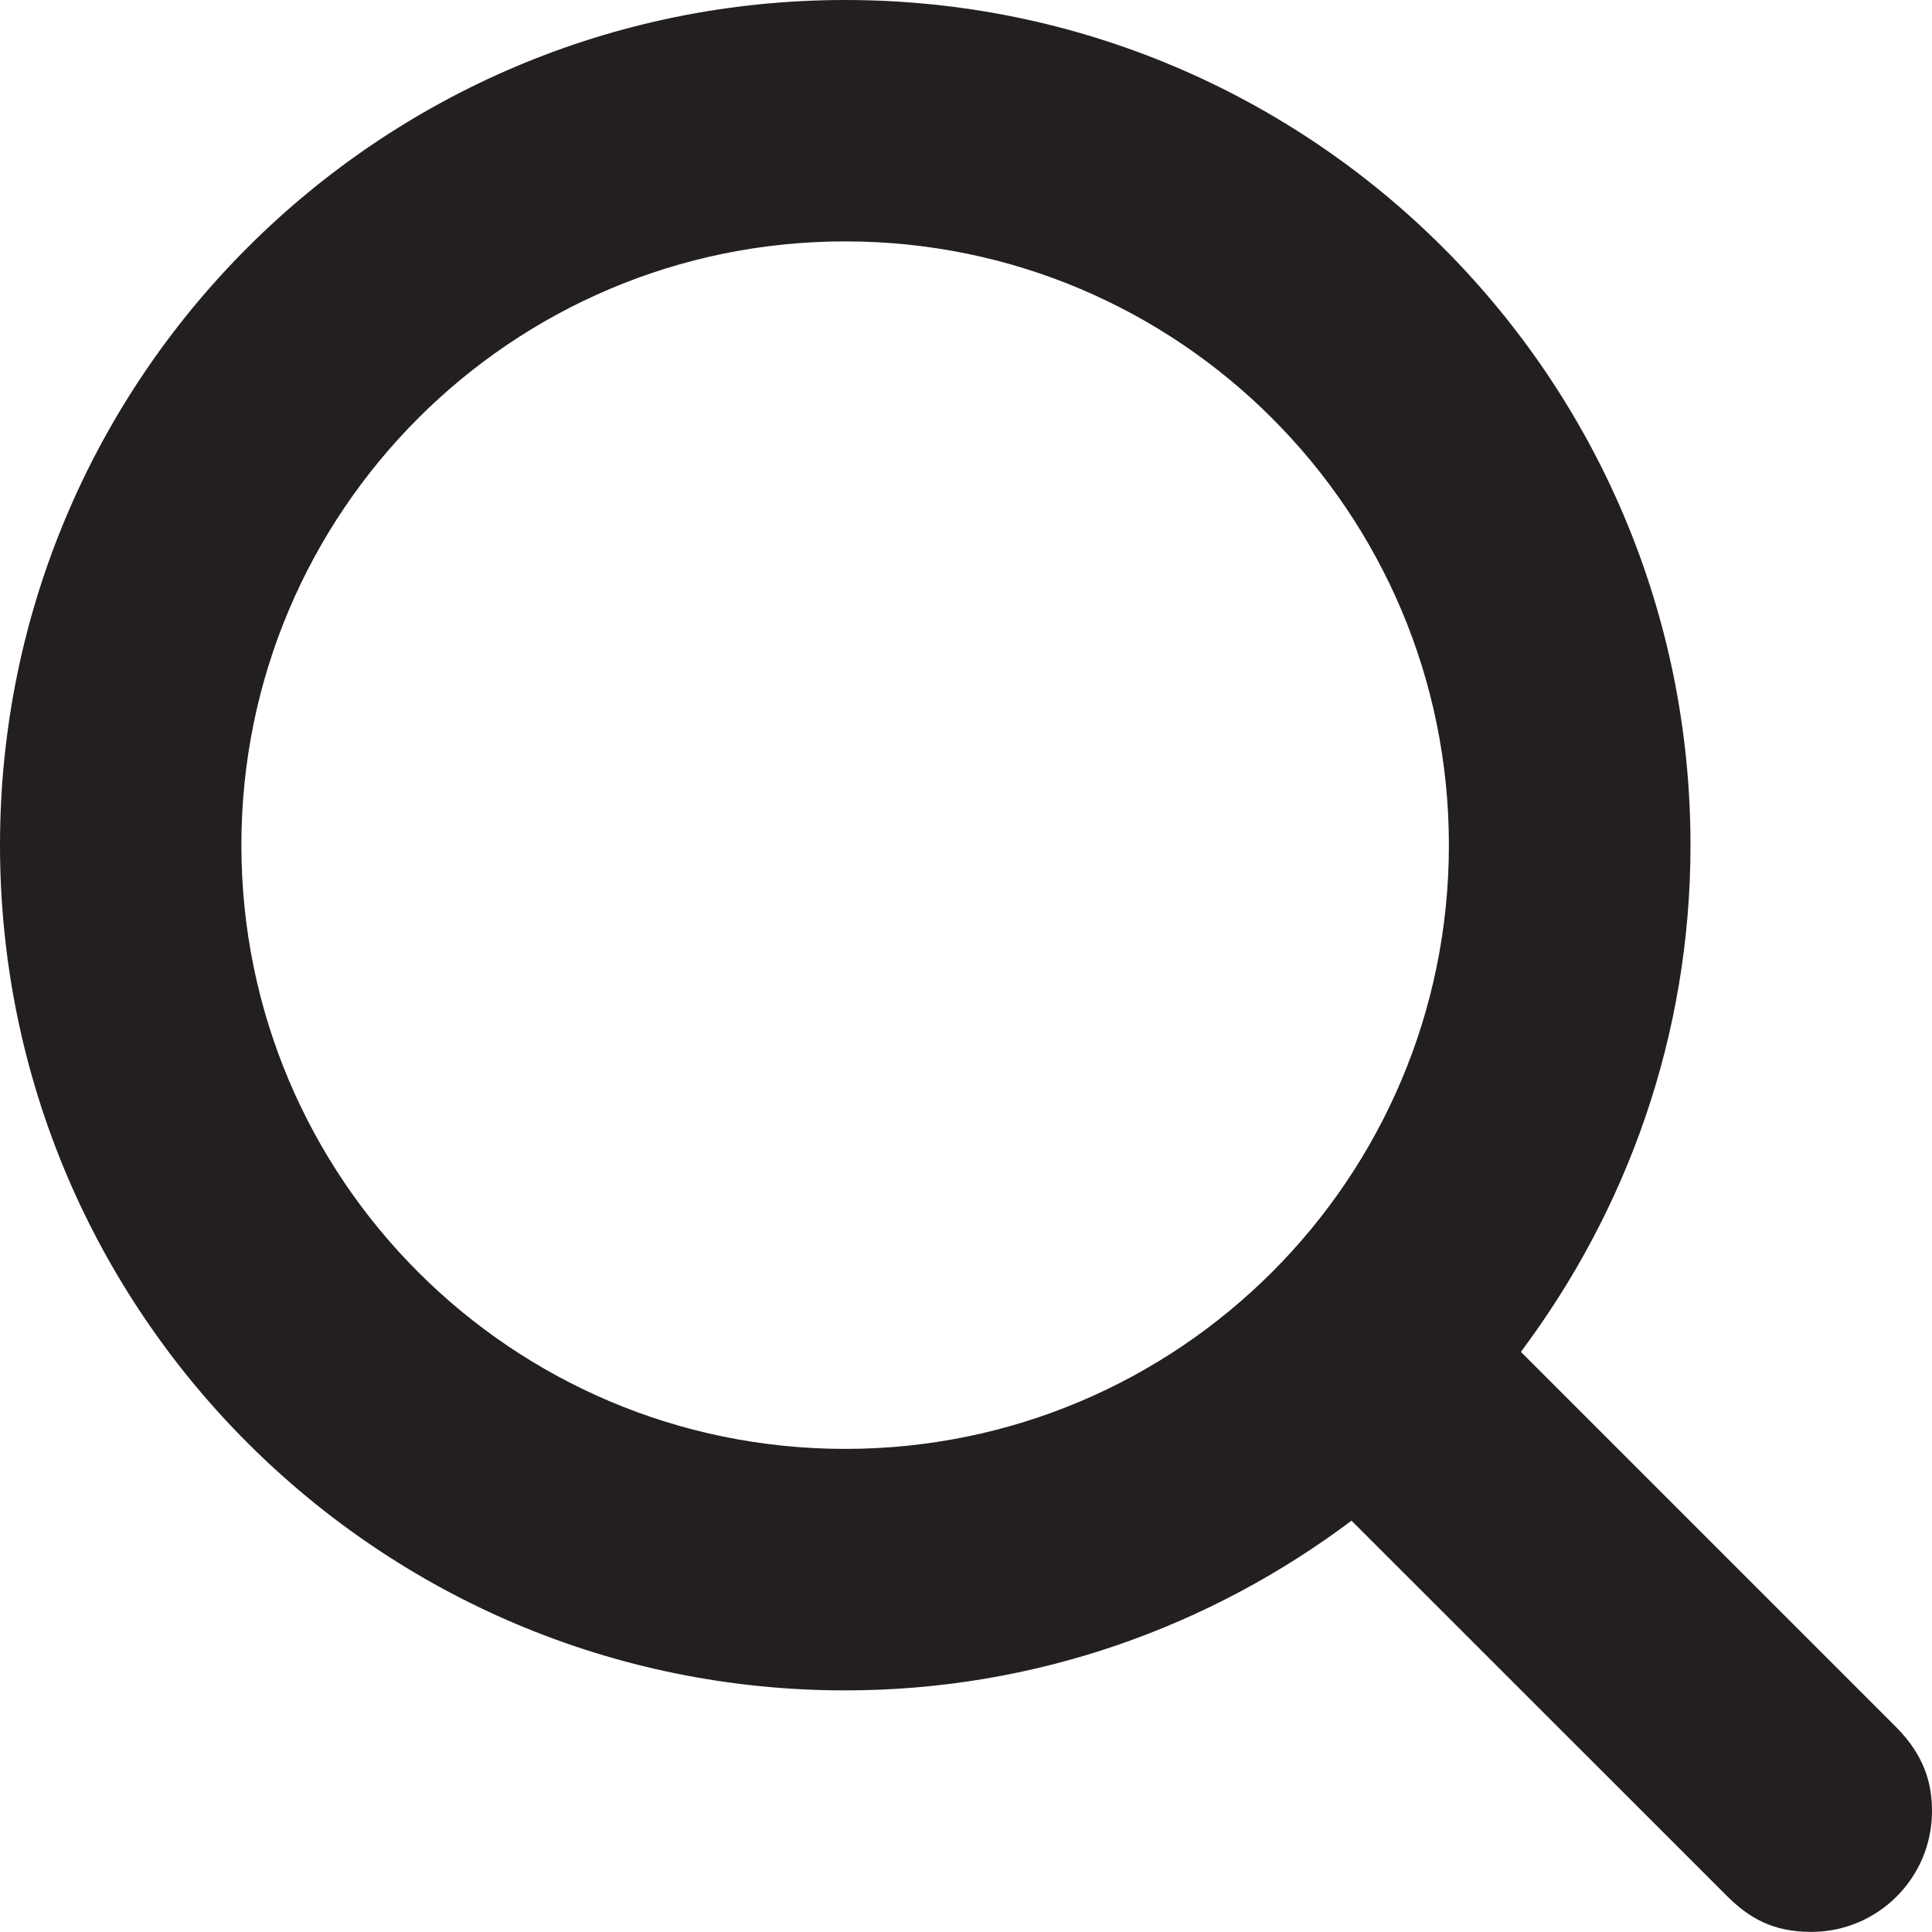
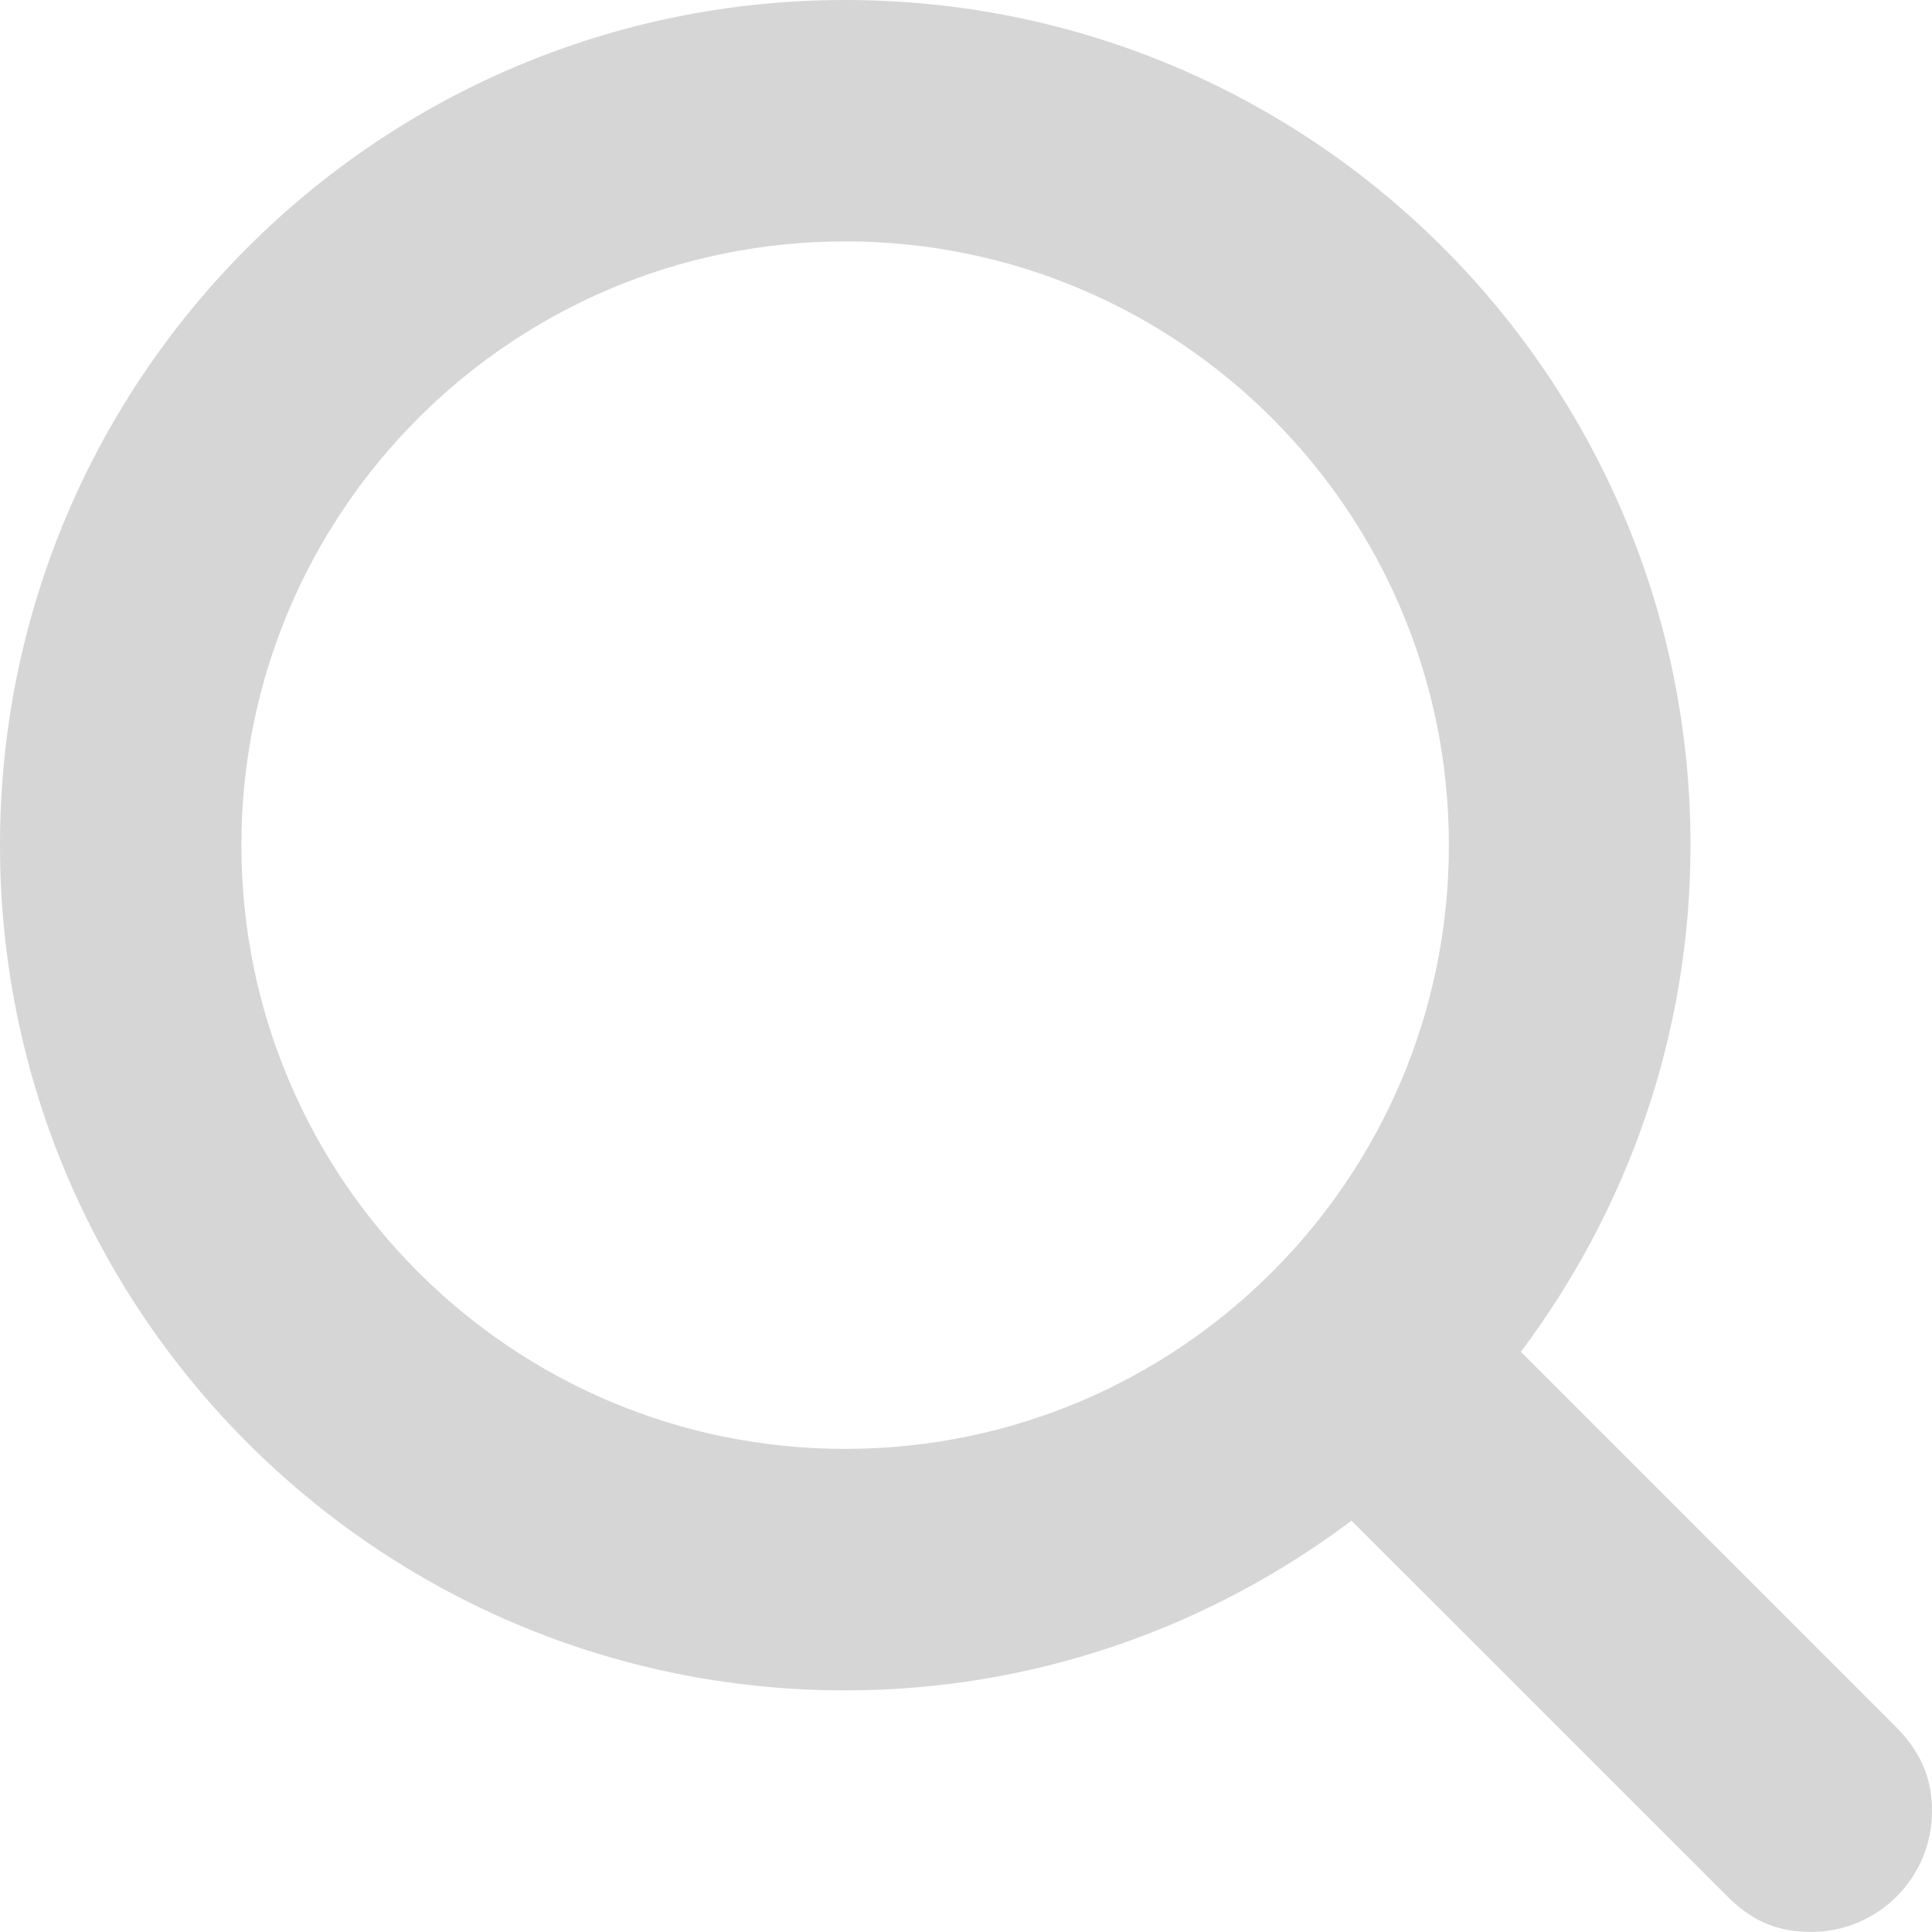
<svg xmlns="http://www.w3.org/2000/svg" version="1.1" id="Layer_1" x="0px" y="0px" width="17.6px" height="17.6px" viewBox="-0.8 -0.8 17.6 17.6" enable-background="new -0.8 -0.8 17.6 17.6" xml:space="preserve">
-   <path fill="#231F20" d="M16.47,14.93l-3.415-3.415C14.02,10.226,14.6,8.634,14.6,6.899c0-4.253-3.447-7.699-7.7-7.699 S-0.8,2.646-0.8,6.899s3.446,7.7,7.699,7.7c1.734,0,3.326-0.58,4.613-1.546l3.417,3.416c0.203,0.202,0.418,0.33,0.771,0.33 c0.607,0,1.1-0.492,1.1-1.1C16.8,15.459,16.739,15.2,16.47,14.93z M1.399,6.899c0-3.038,2.462-5.5,5.5-5.5s5.5,2.462,5.5,5.5 s-2.462,5.5-5.5,5.5S1.399,9.938,1.399,6.899z" />
+   <path fill="#d6d6d6" d="M16.47,14.93l-3.415-3.415C14.02,10.226,14.6,8.634,14.6,6.899c0-4.253-3.447-7.699-7.7-7.699 S-0.8,2.646-0.8,6.899s3.446,7.7,7.699,7.7c1.734,0,3.326-0.58,4.613-1.546l3.417,3.416c0.203,0.202,0.418,0.33,0.771,0.33 c0.607,0,1.1-0.492,1.1-1.1C16.8,15.459,16.739,15.2,16.47,14.93z M1.399,6.899c0-3.038,2.462-5.5,5.5-5.5s5.5,2.462,5.5,5.5 s-2.462,5.5-5.5,5.5S1.399,9.938,1.399,6.899z" />
</svg>
